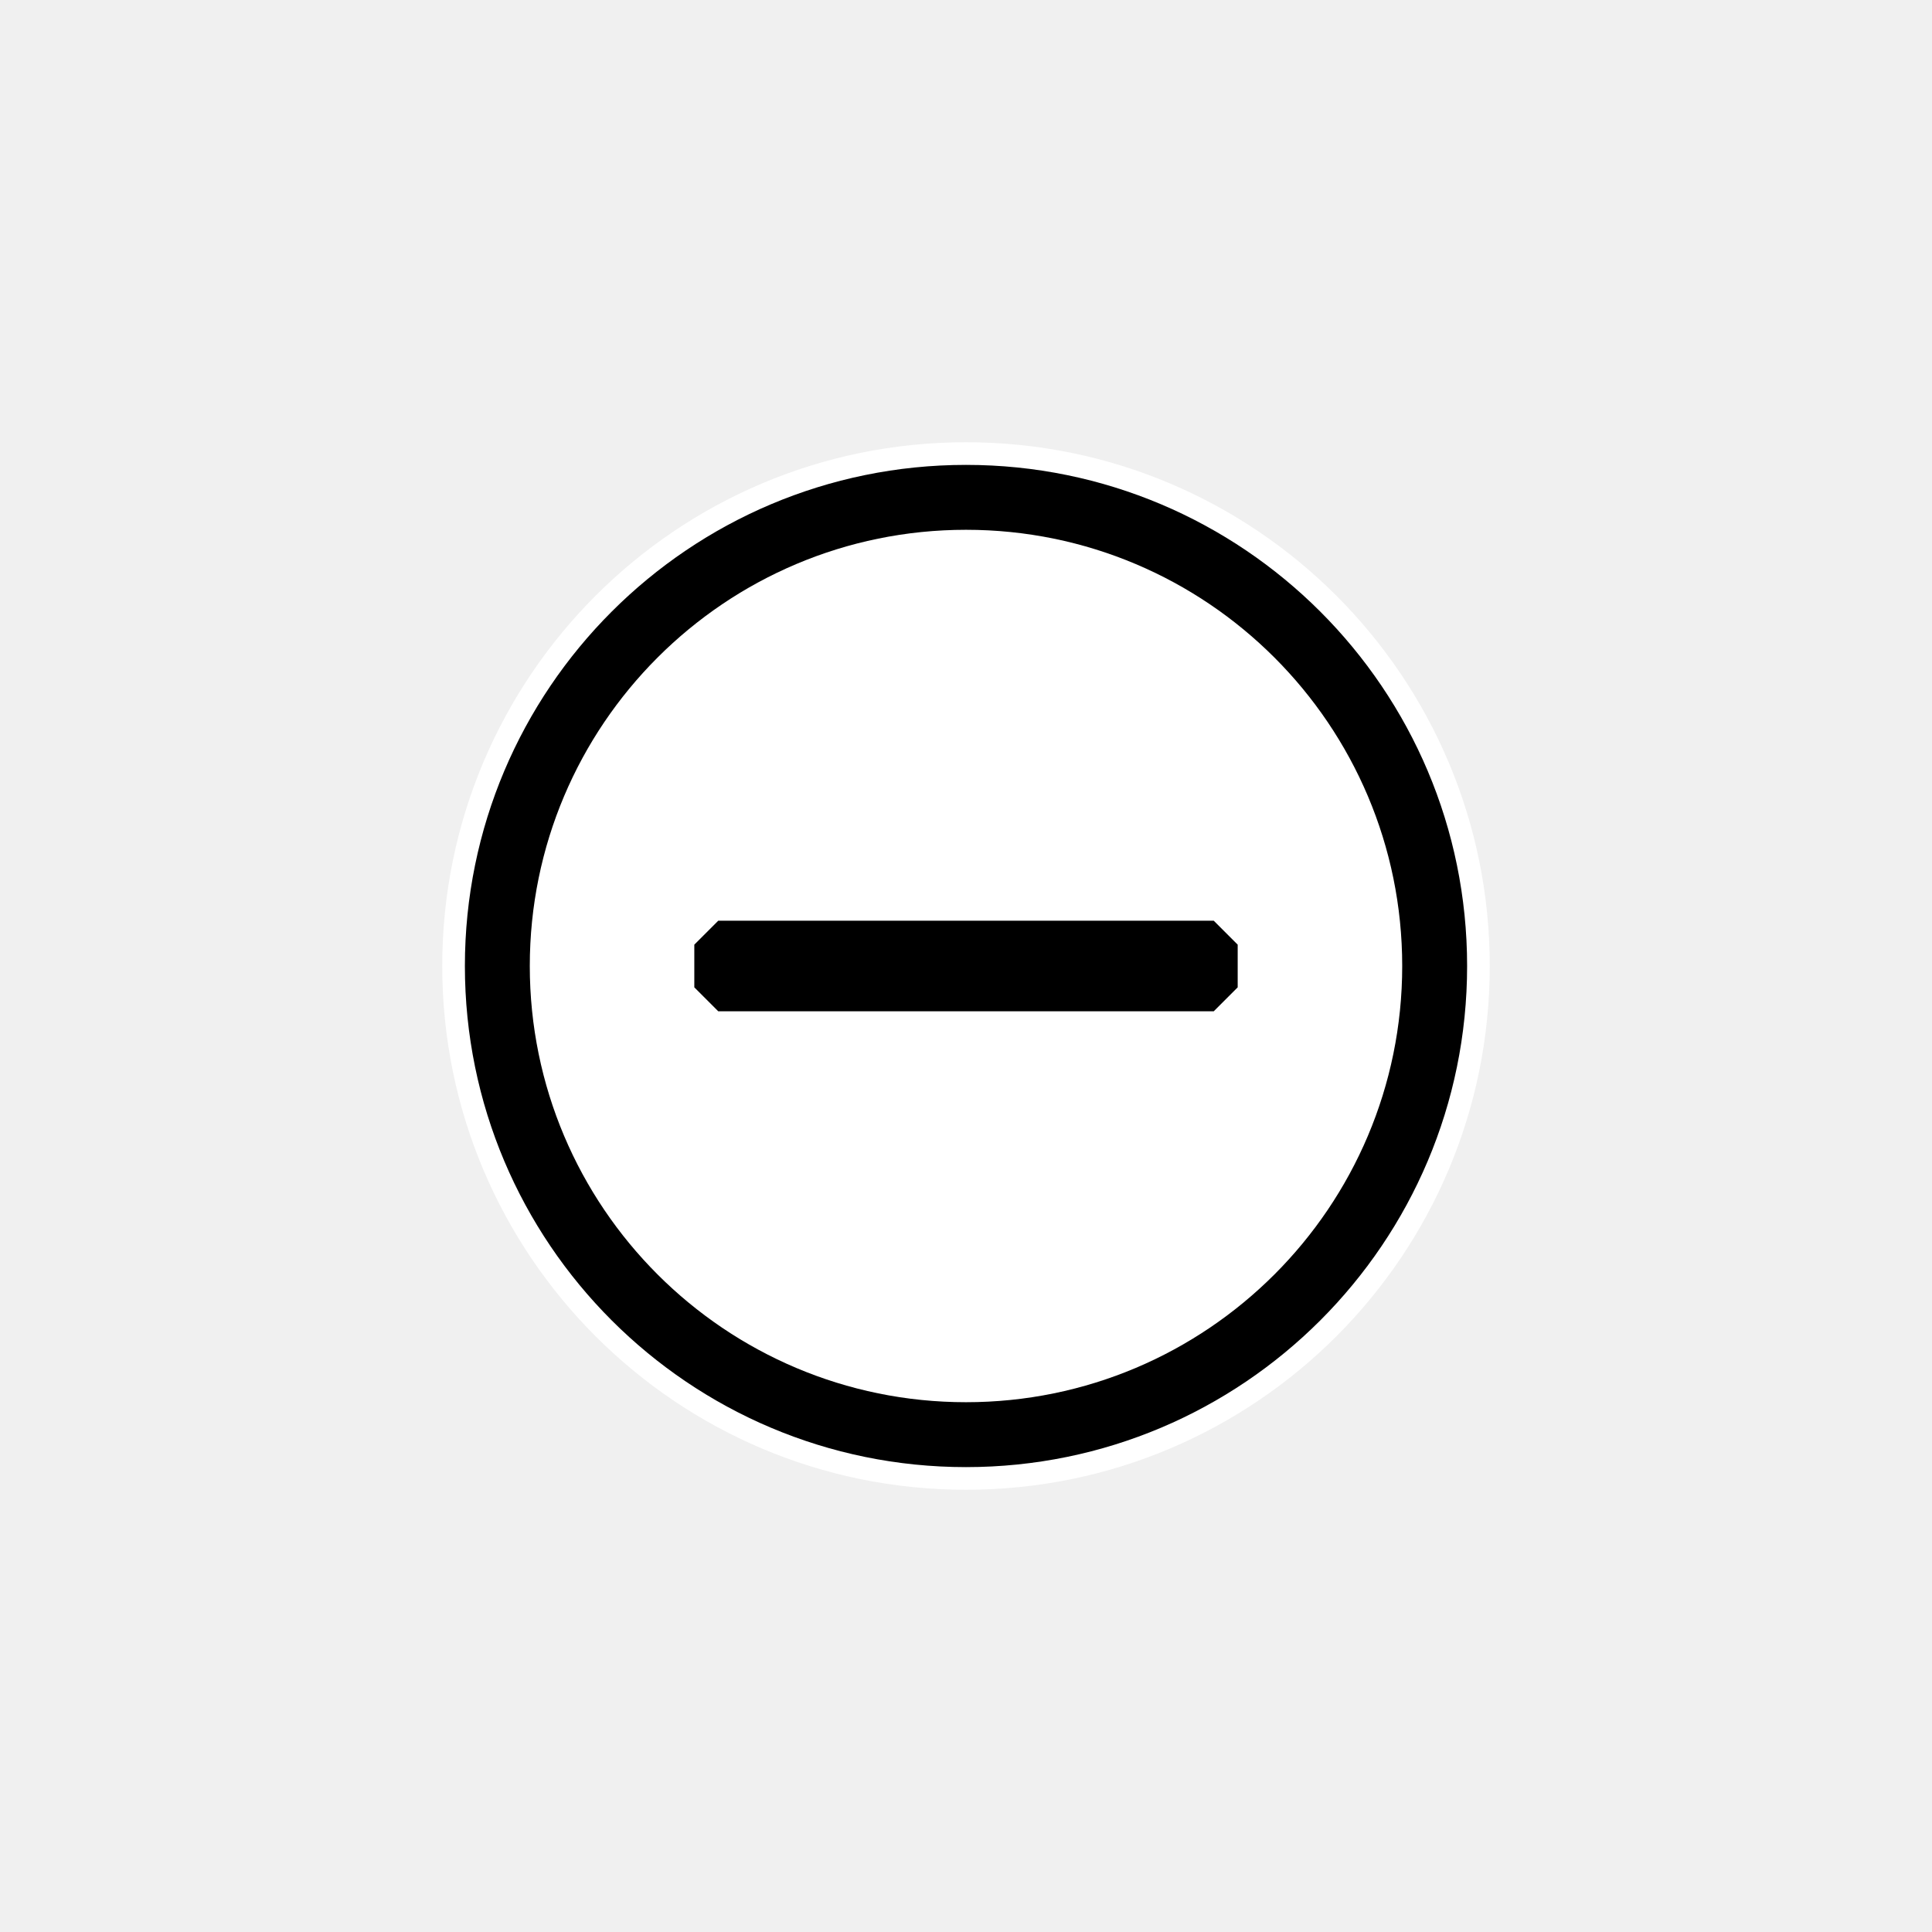
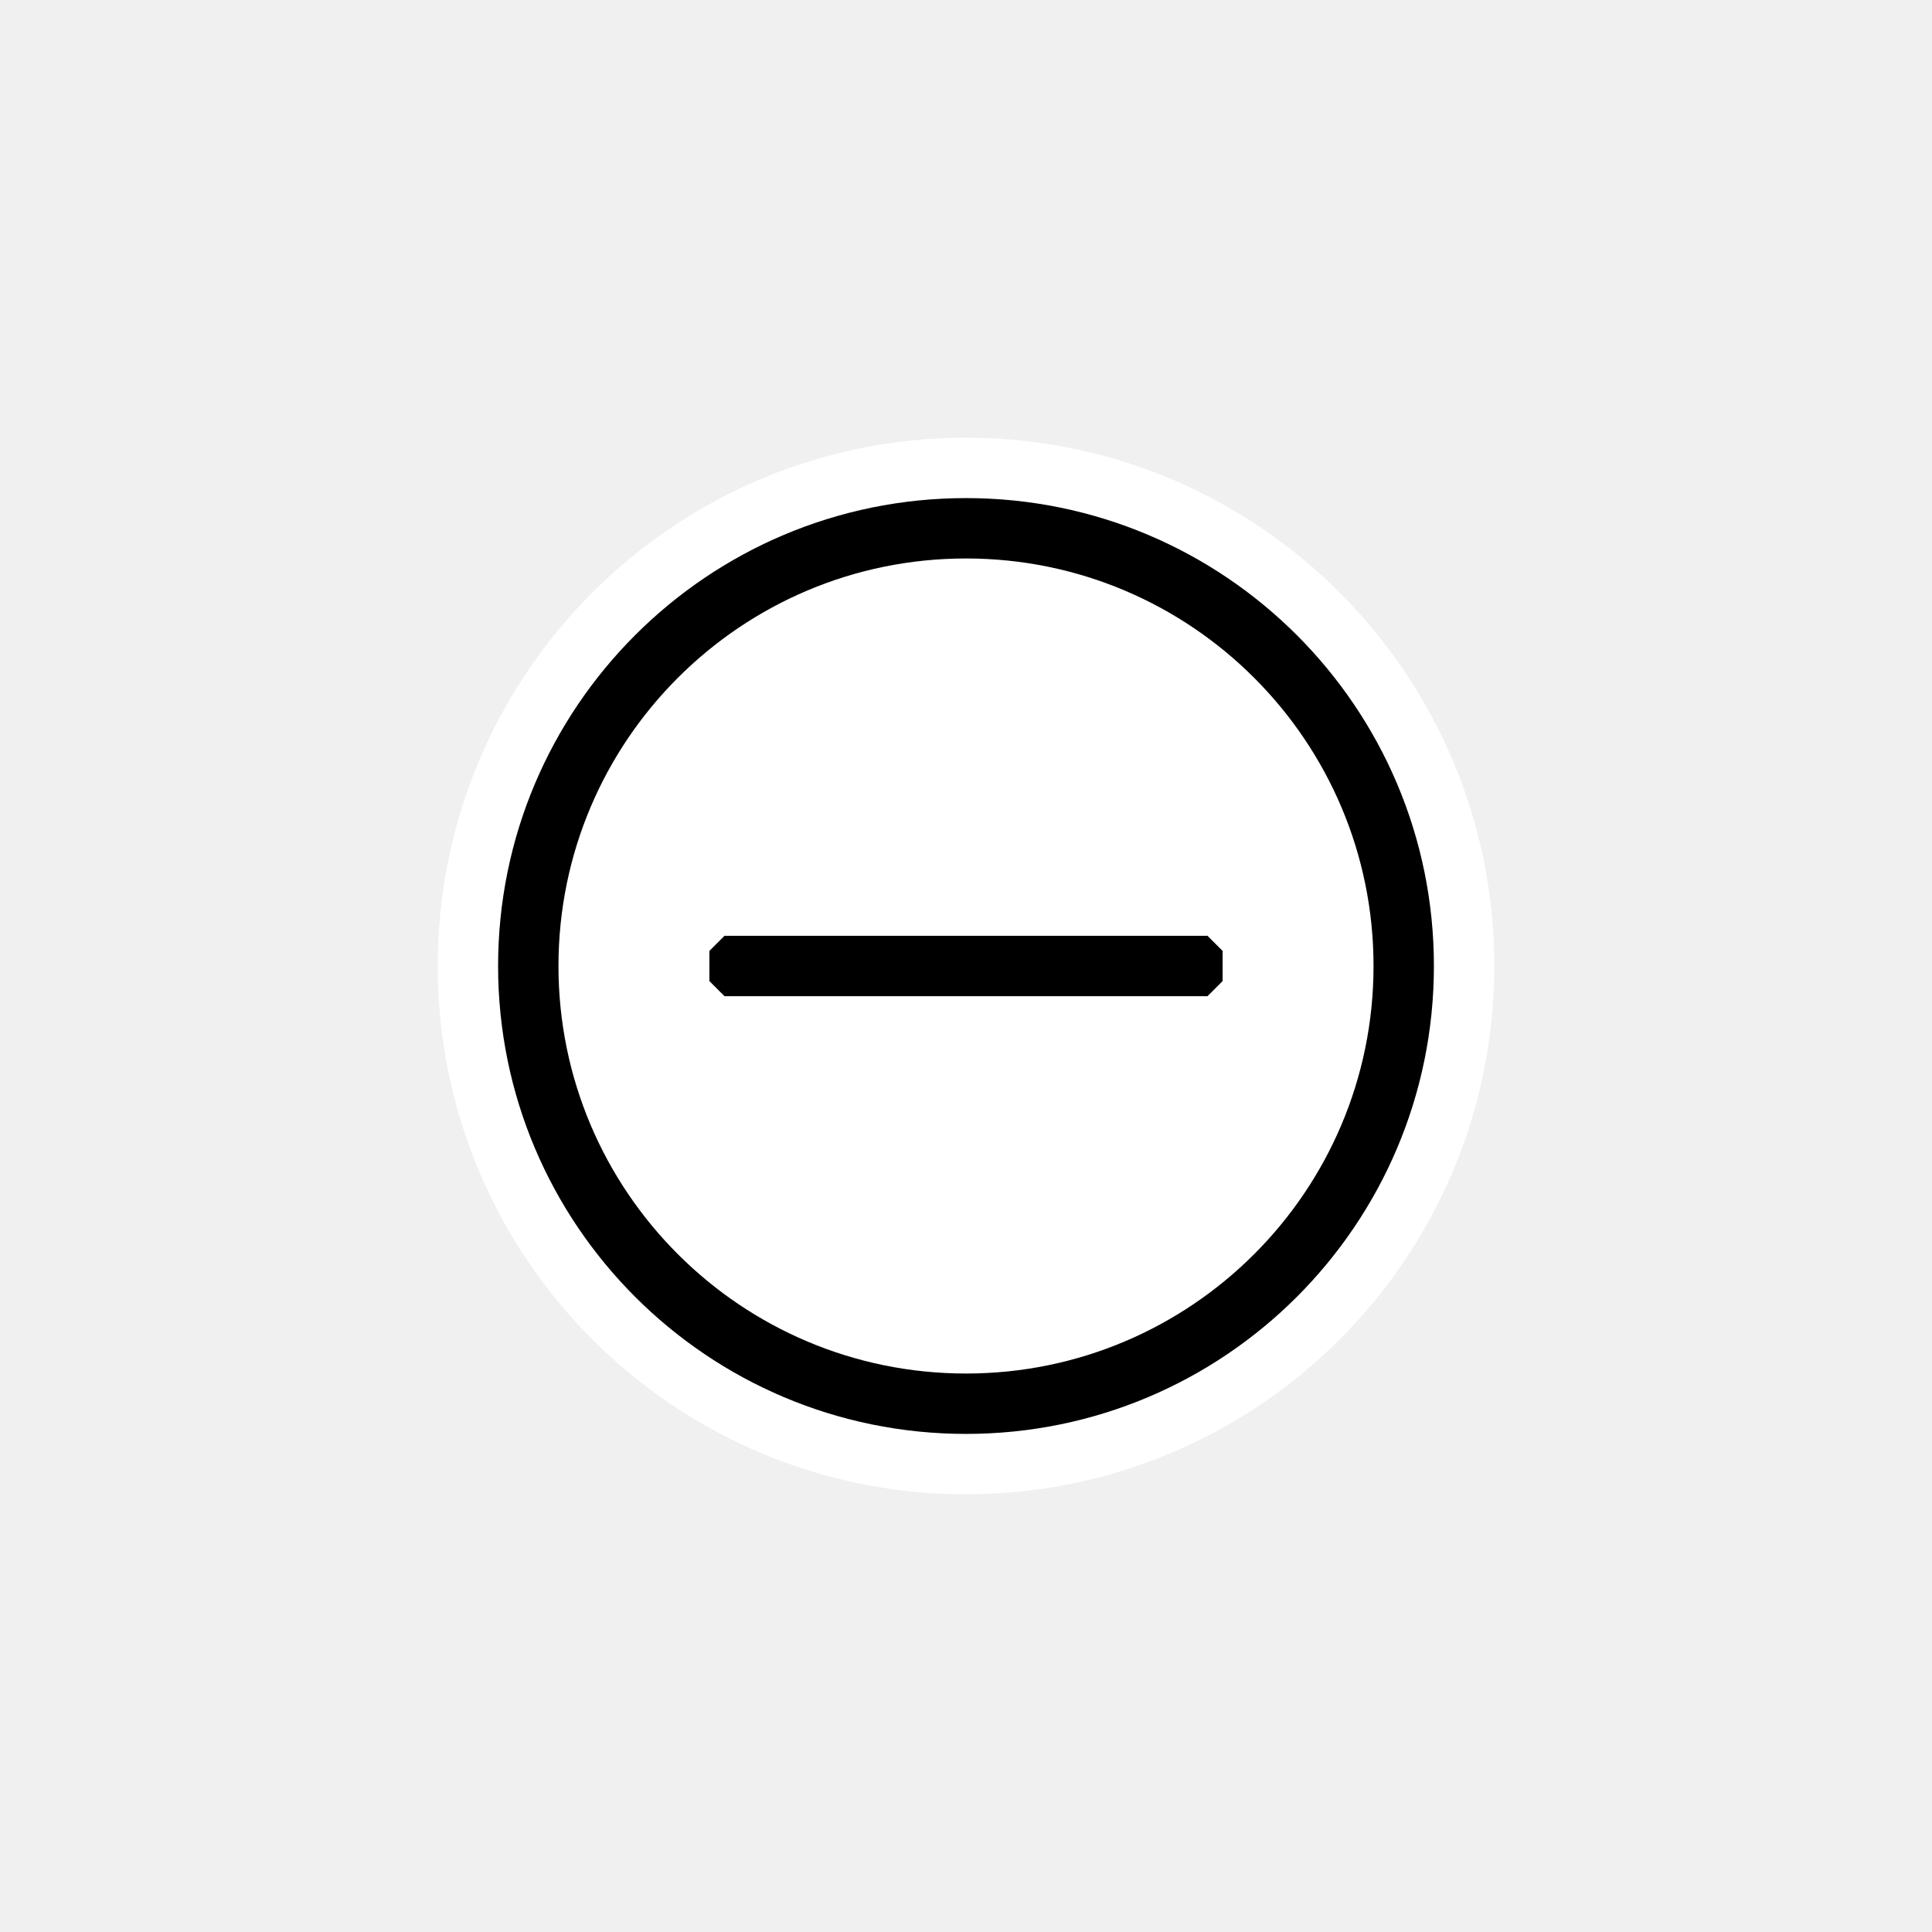
<svg xmlns="http://www.w3.org/2000/svg" viewBox="0 0 128 128">
-   <defs>
-     <clipPath id="a">
-       <path d="M0 0h128v128H0z" />
-     </clipPath>
-   </defs>
-   <g clip-path="url(#a)">
-     <clipPath id="b">
-       <path fill="#fff" d="M0 0h128v128H0z" />
-     </clipPath>
-     <g clip-path="url(#b)">
-       <circle cx="64" cy="64" r="34.7" fill="#fff" vector-effect="non-scaling-stroke" />
-       <circle cx="64" cy="64" r="31.2" stroke="#000" stroke-width="4" mask="url(#b)" vector-effect="non-scaling-stroke" />
-       <circle cx="64" cy="64" r="26.9" fill="#fff" stroke="#fff" stroke-width="4" mask="url(#a)" vector-effect="non-scaling-stroke" />
-       <path stroke="#000" stroke-linecap="square" stroke-miterlimit="2" stroke-width="2" d="M48 62h32l1 1v2l-1 1H48l-1-1v-2l1-1z" vector-effect="non-scaling-stroke" />
-     </g>
-   </g>
+   <circle cx="64" cy="64" r="35" fill="#fff" />
+   <circle cx="64" cy="64" r="31" />
+   <circle cx="64" cy="64" r="27" fill="#fff" />
+   <path d="M48 62h32l1 1v2l-1 1H48l-1-1v-2l1-1z" />
</svg>
